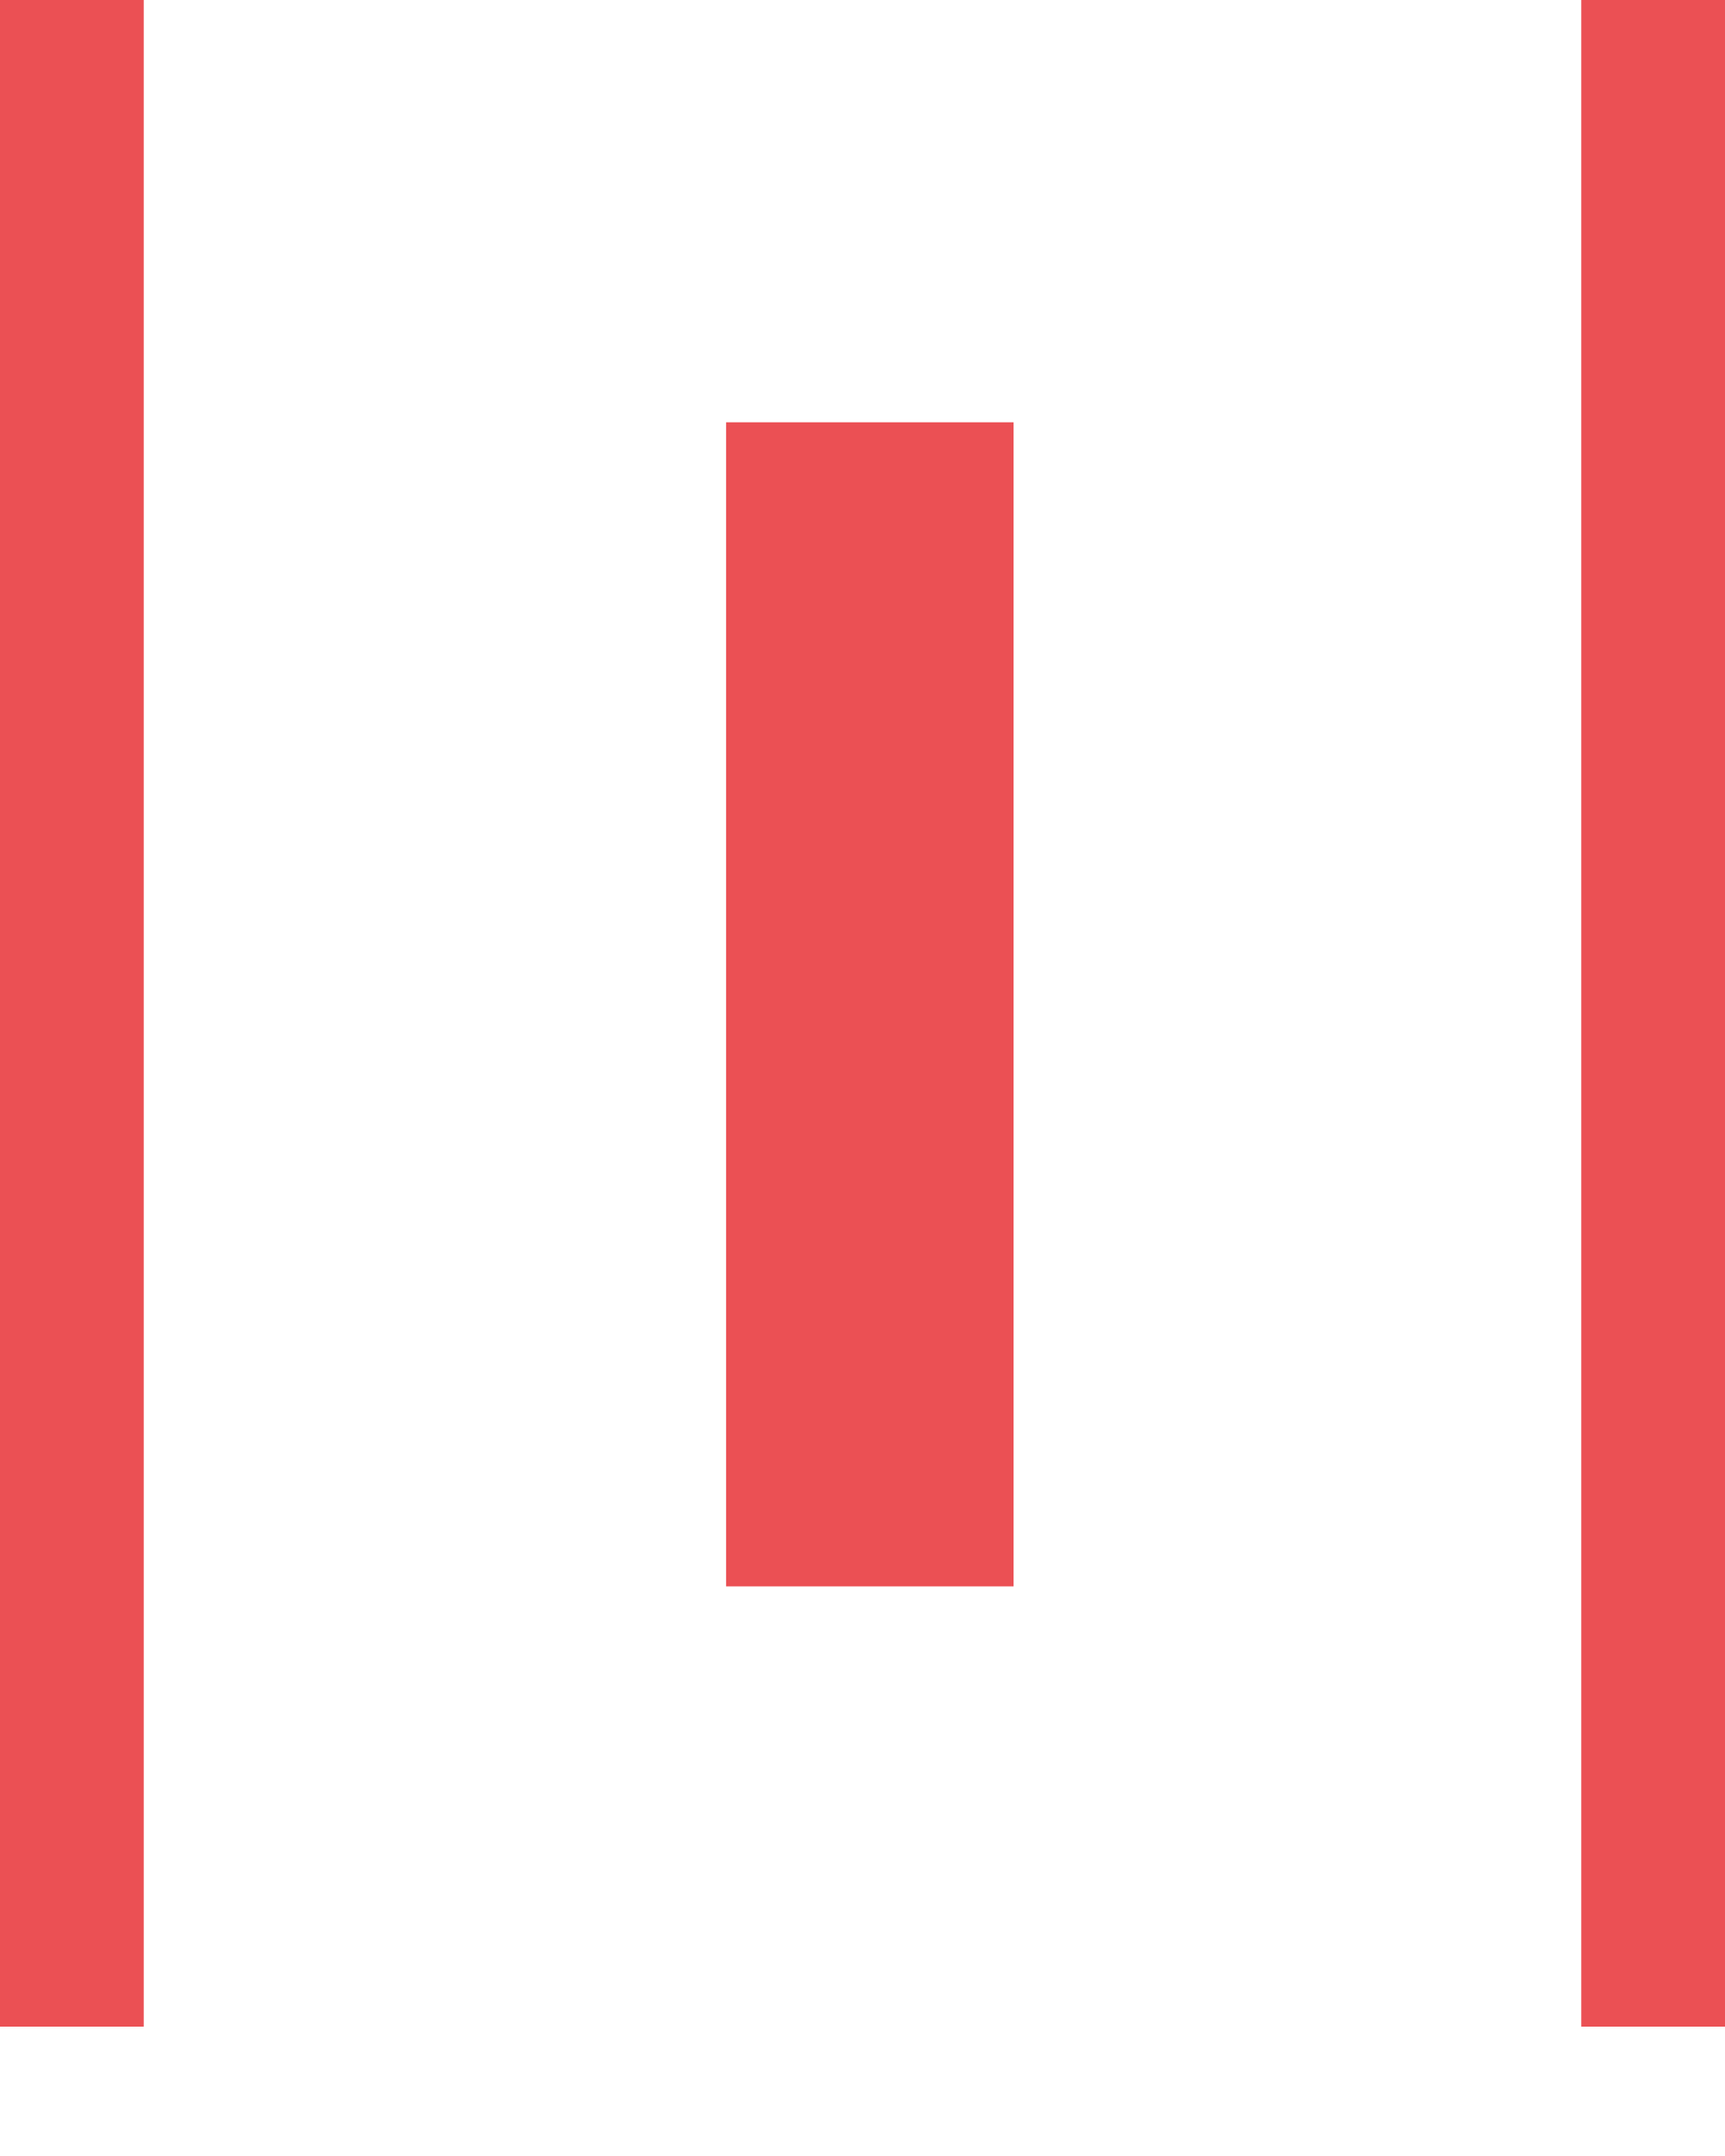
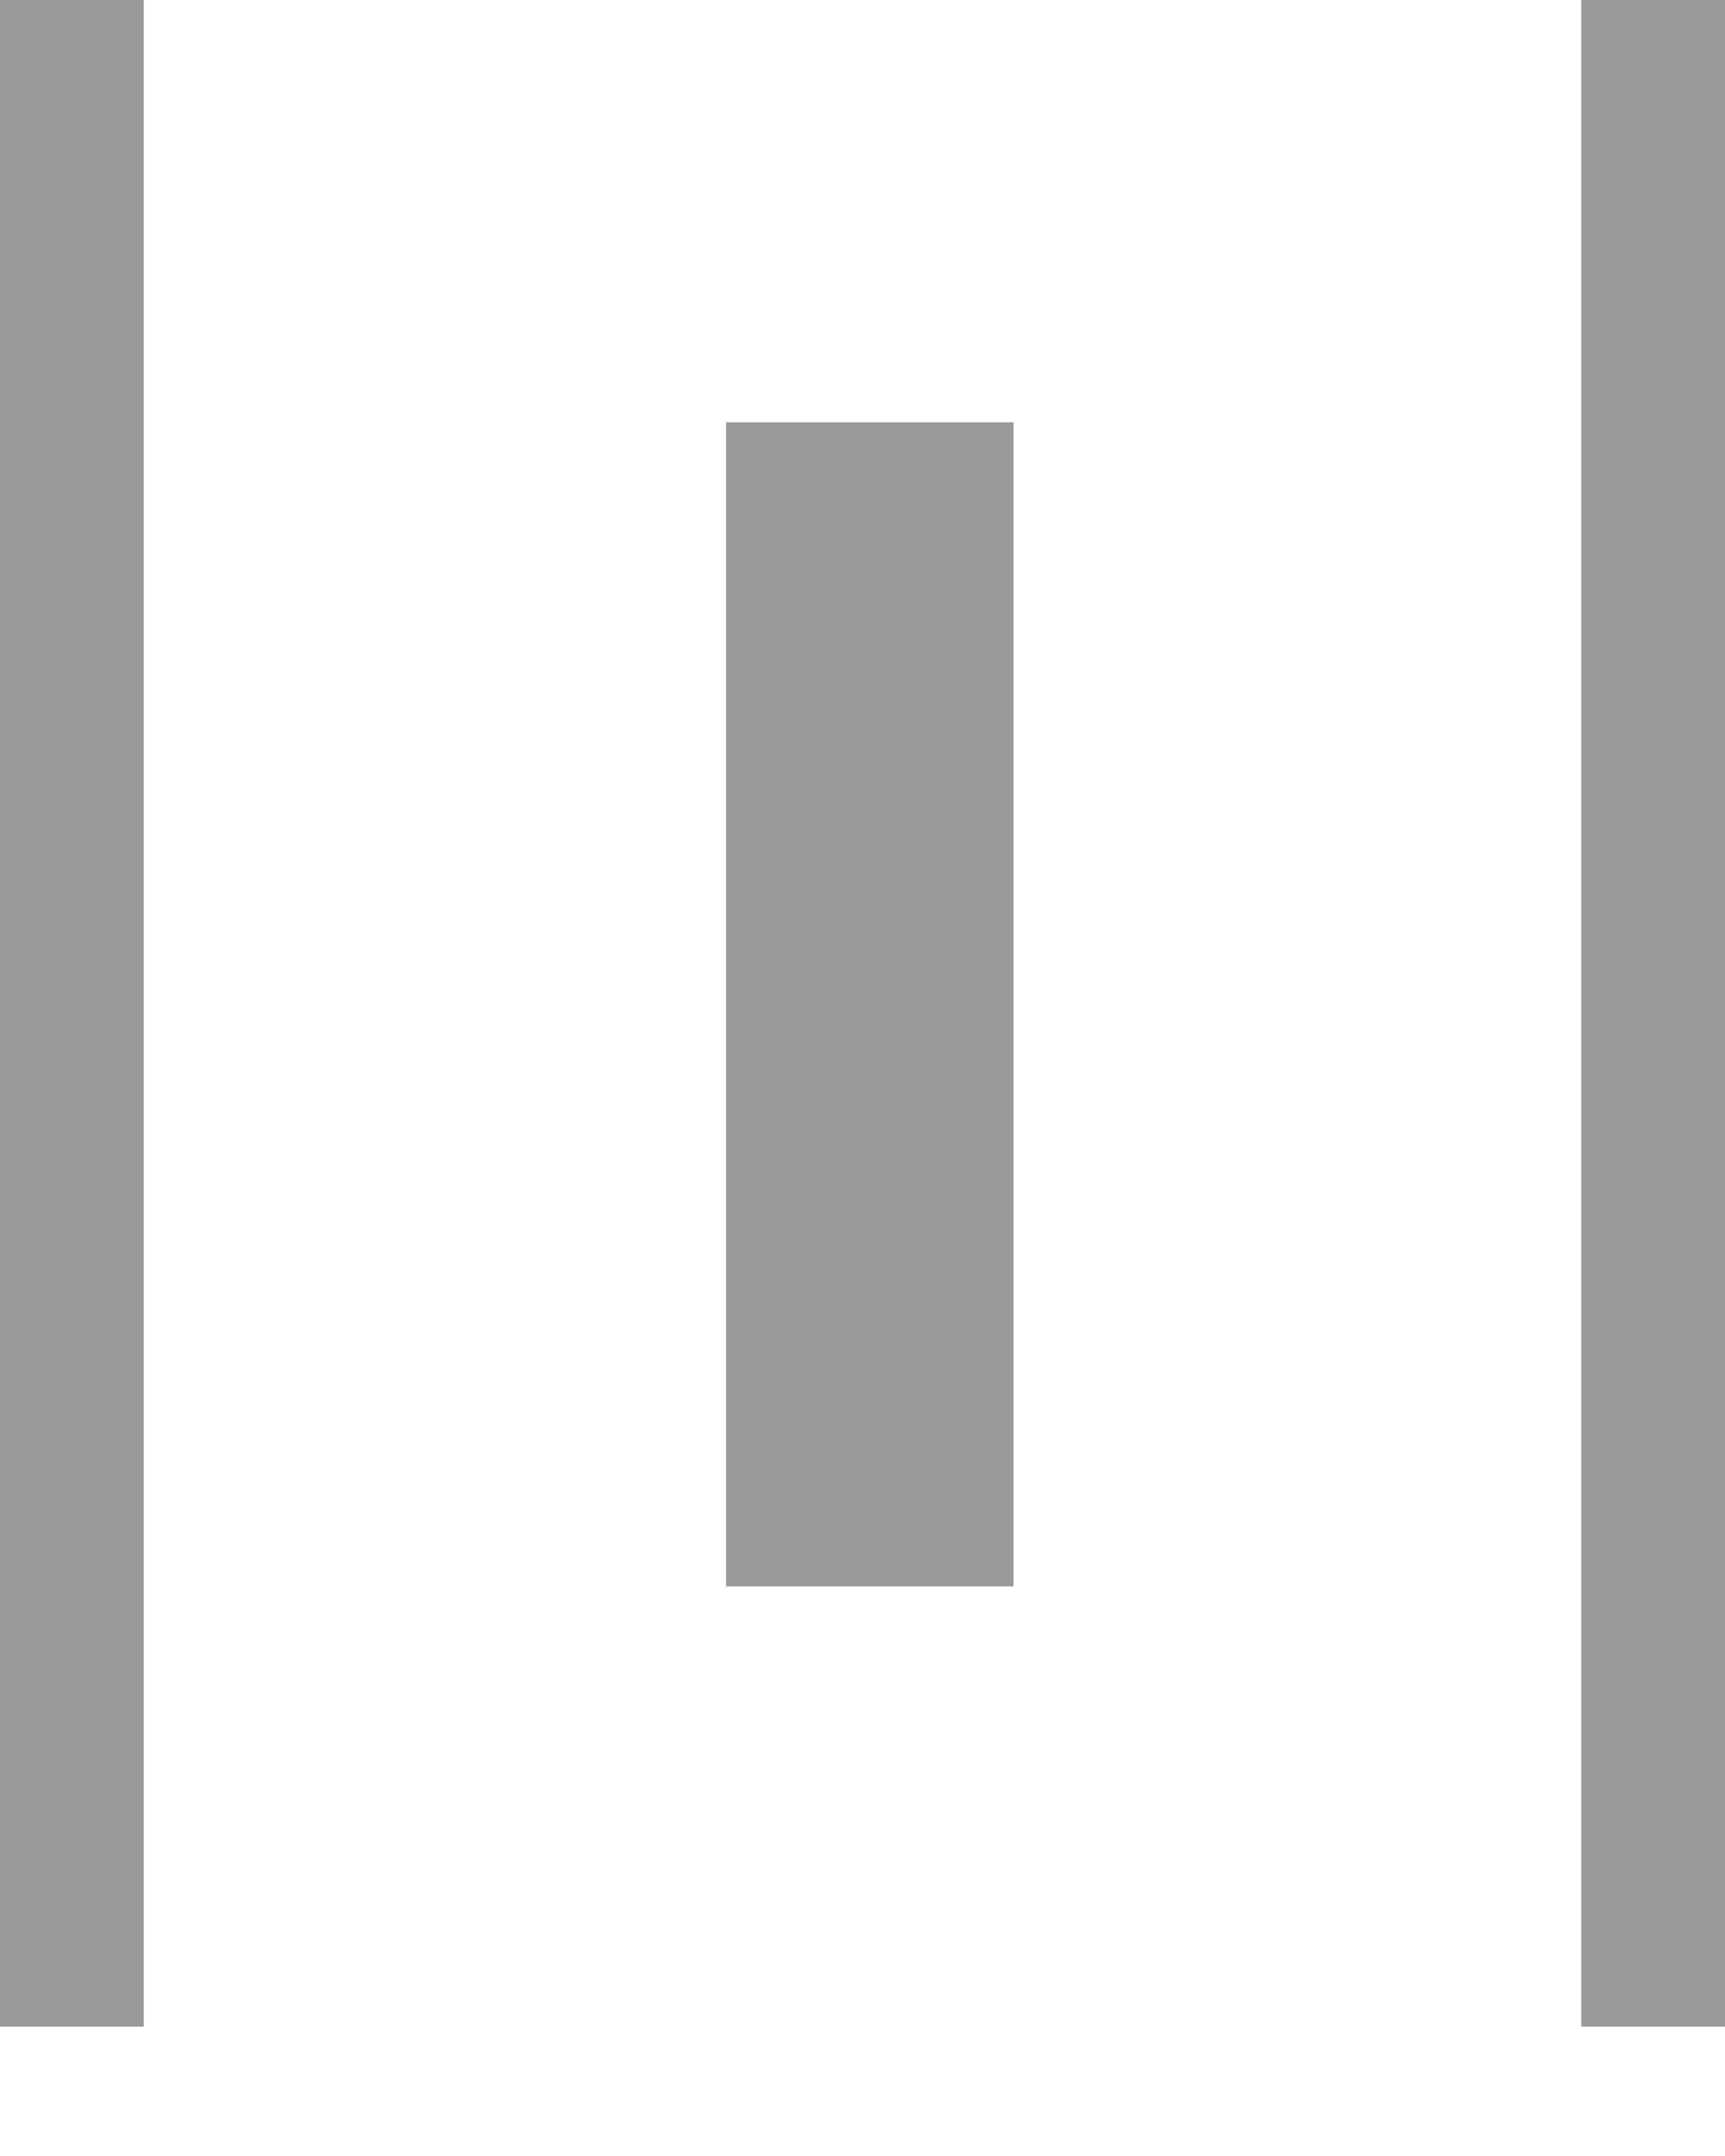
<svg xmlns="http://www.w3.org/2000/svg" width="12" height="15" viewBox="0 0 12 15" fill="none">
-   <path d="M1 0H0V14.1H1V0Z" fill="#EB5054" />
-   <path d="M12 0H11V14.1H12V0Z" fill="#EB5054" />
-   <path d="M7.051 11.037L7.051 2.938L5.051 2.938L5.051 11.037H7.051Z" fill="#EB5054" />
+   <path d="M1 0H0V14.1H1V0Z" fill="#999" />
+   <path d="M12 0H11V14.1H12V0Z" fill="#999" />
+   <path d="M7.051 11.037L7.051 2.938L5.051 2.938L5.051 11.037H7.051Z" fill="#999" />
</svg>
